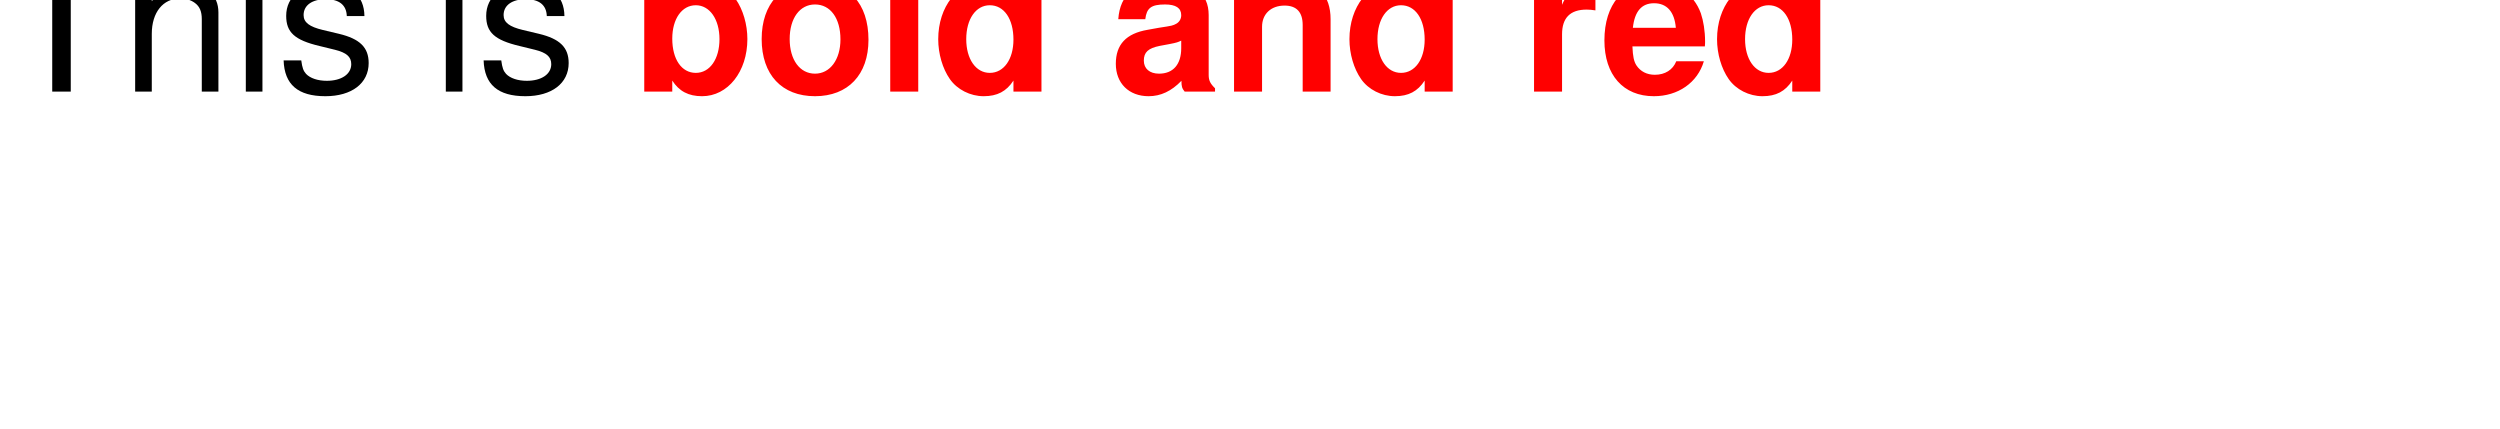
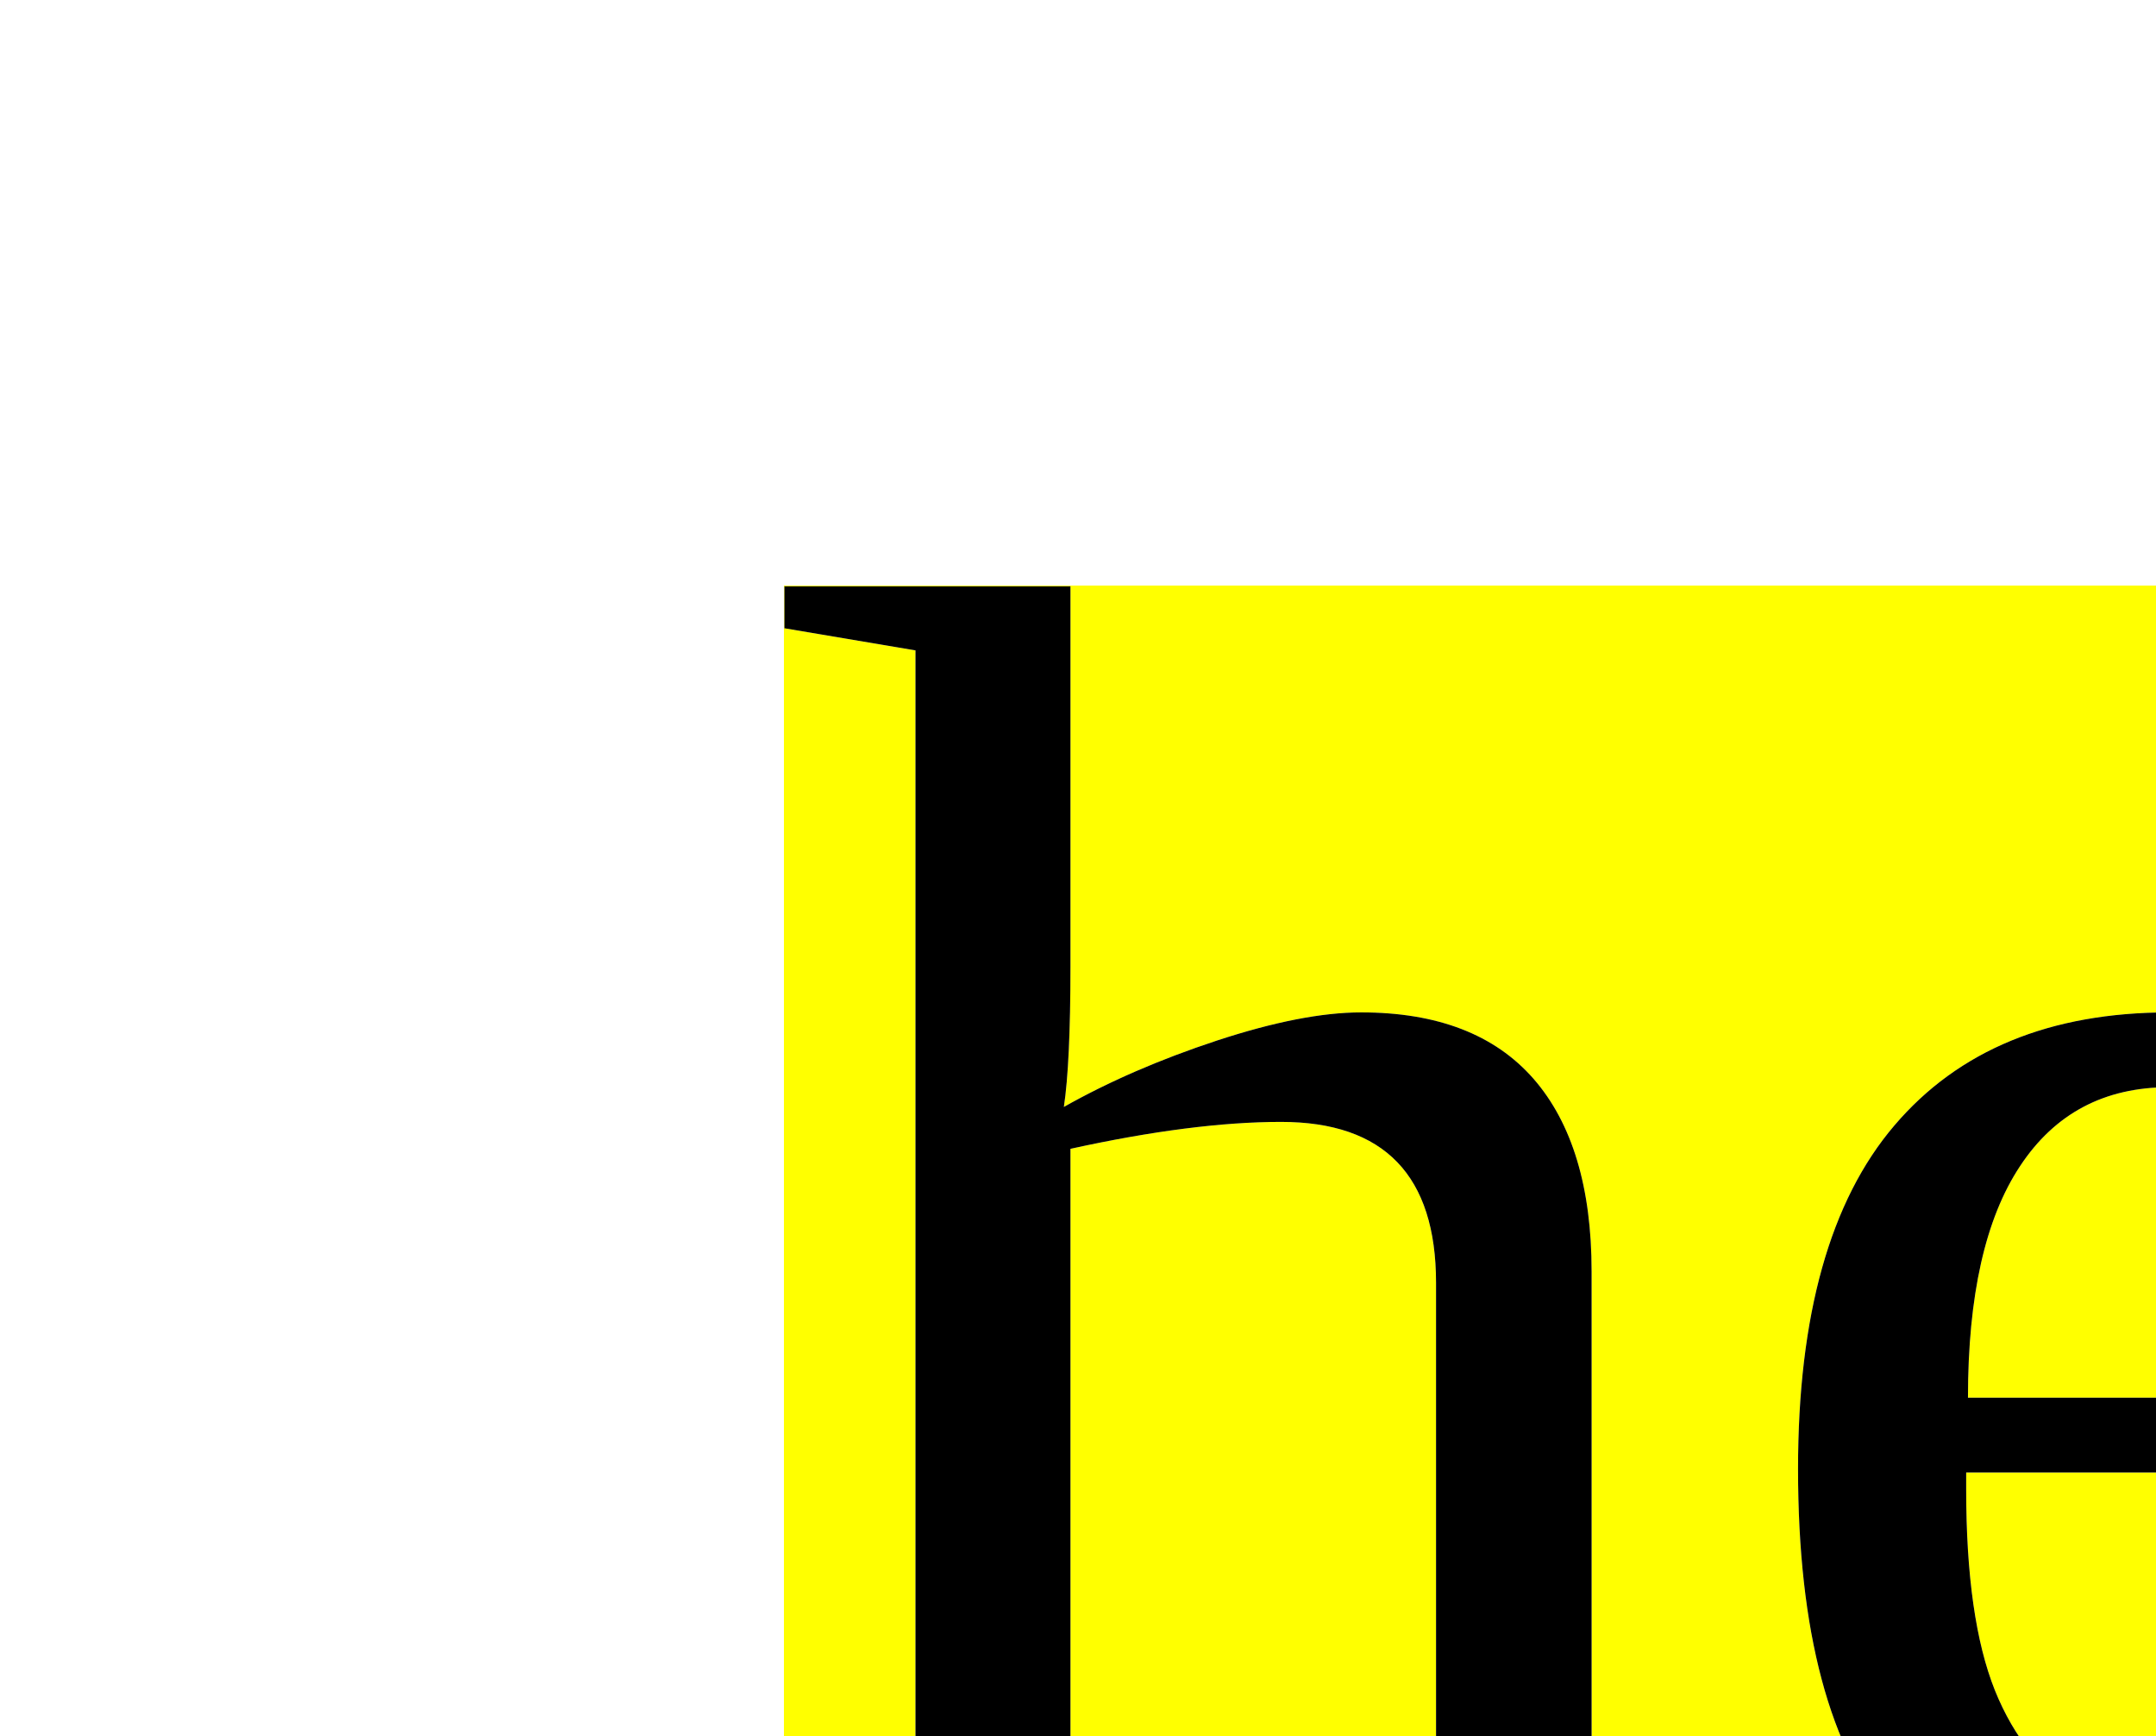
- <svg xmlns="http://www.w3.org/2000/svg" width="350" height="60">
-   <text>
-   This is <tspan font-weight="bold" fill="red">bold and red</tspan>
-   </text>
-   <style>
-   text{
-     dominant-baseline: hanging;
-     font: 28px Verdana, Helvetica, Arial, sans-serif;
-   }
- </style>
+ <svg xmlns="http://www.w3.org/2000/svg" width="100%" height="100%">
+   <defs>
+     <filter x="0" y="0" width="1" height="1" id="solid">
+       <feFlood flood-color="yellow" />
+       <feComposite in="SourceGraphic" operator="xor" />
+     </filter>
+   </defs>
+   <text filter="url(#solid)" x="20" y="50" font-size="50"> hej </text>
+   <text x="20" y="50" font-size="50">hej</text>
</svg>
